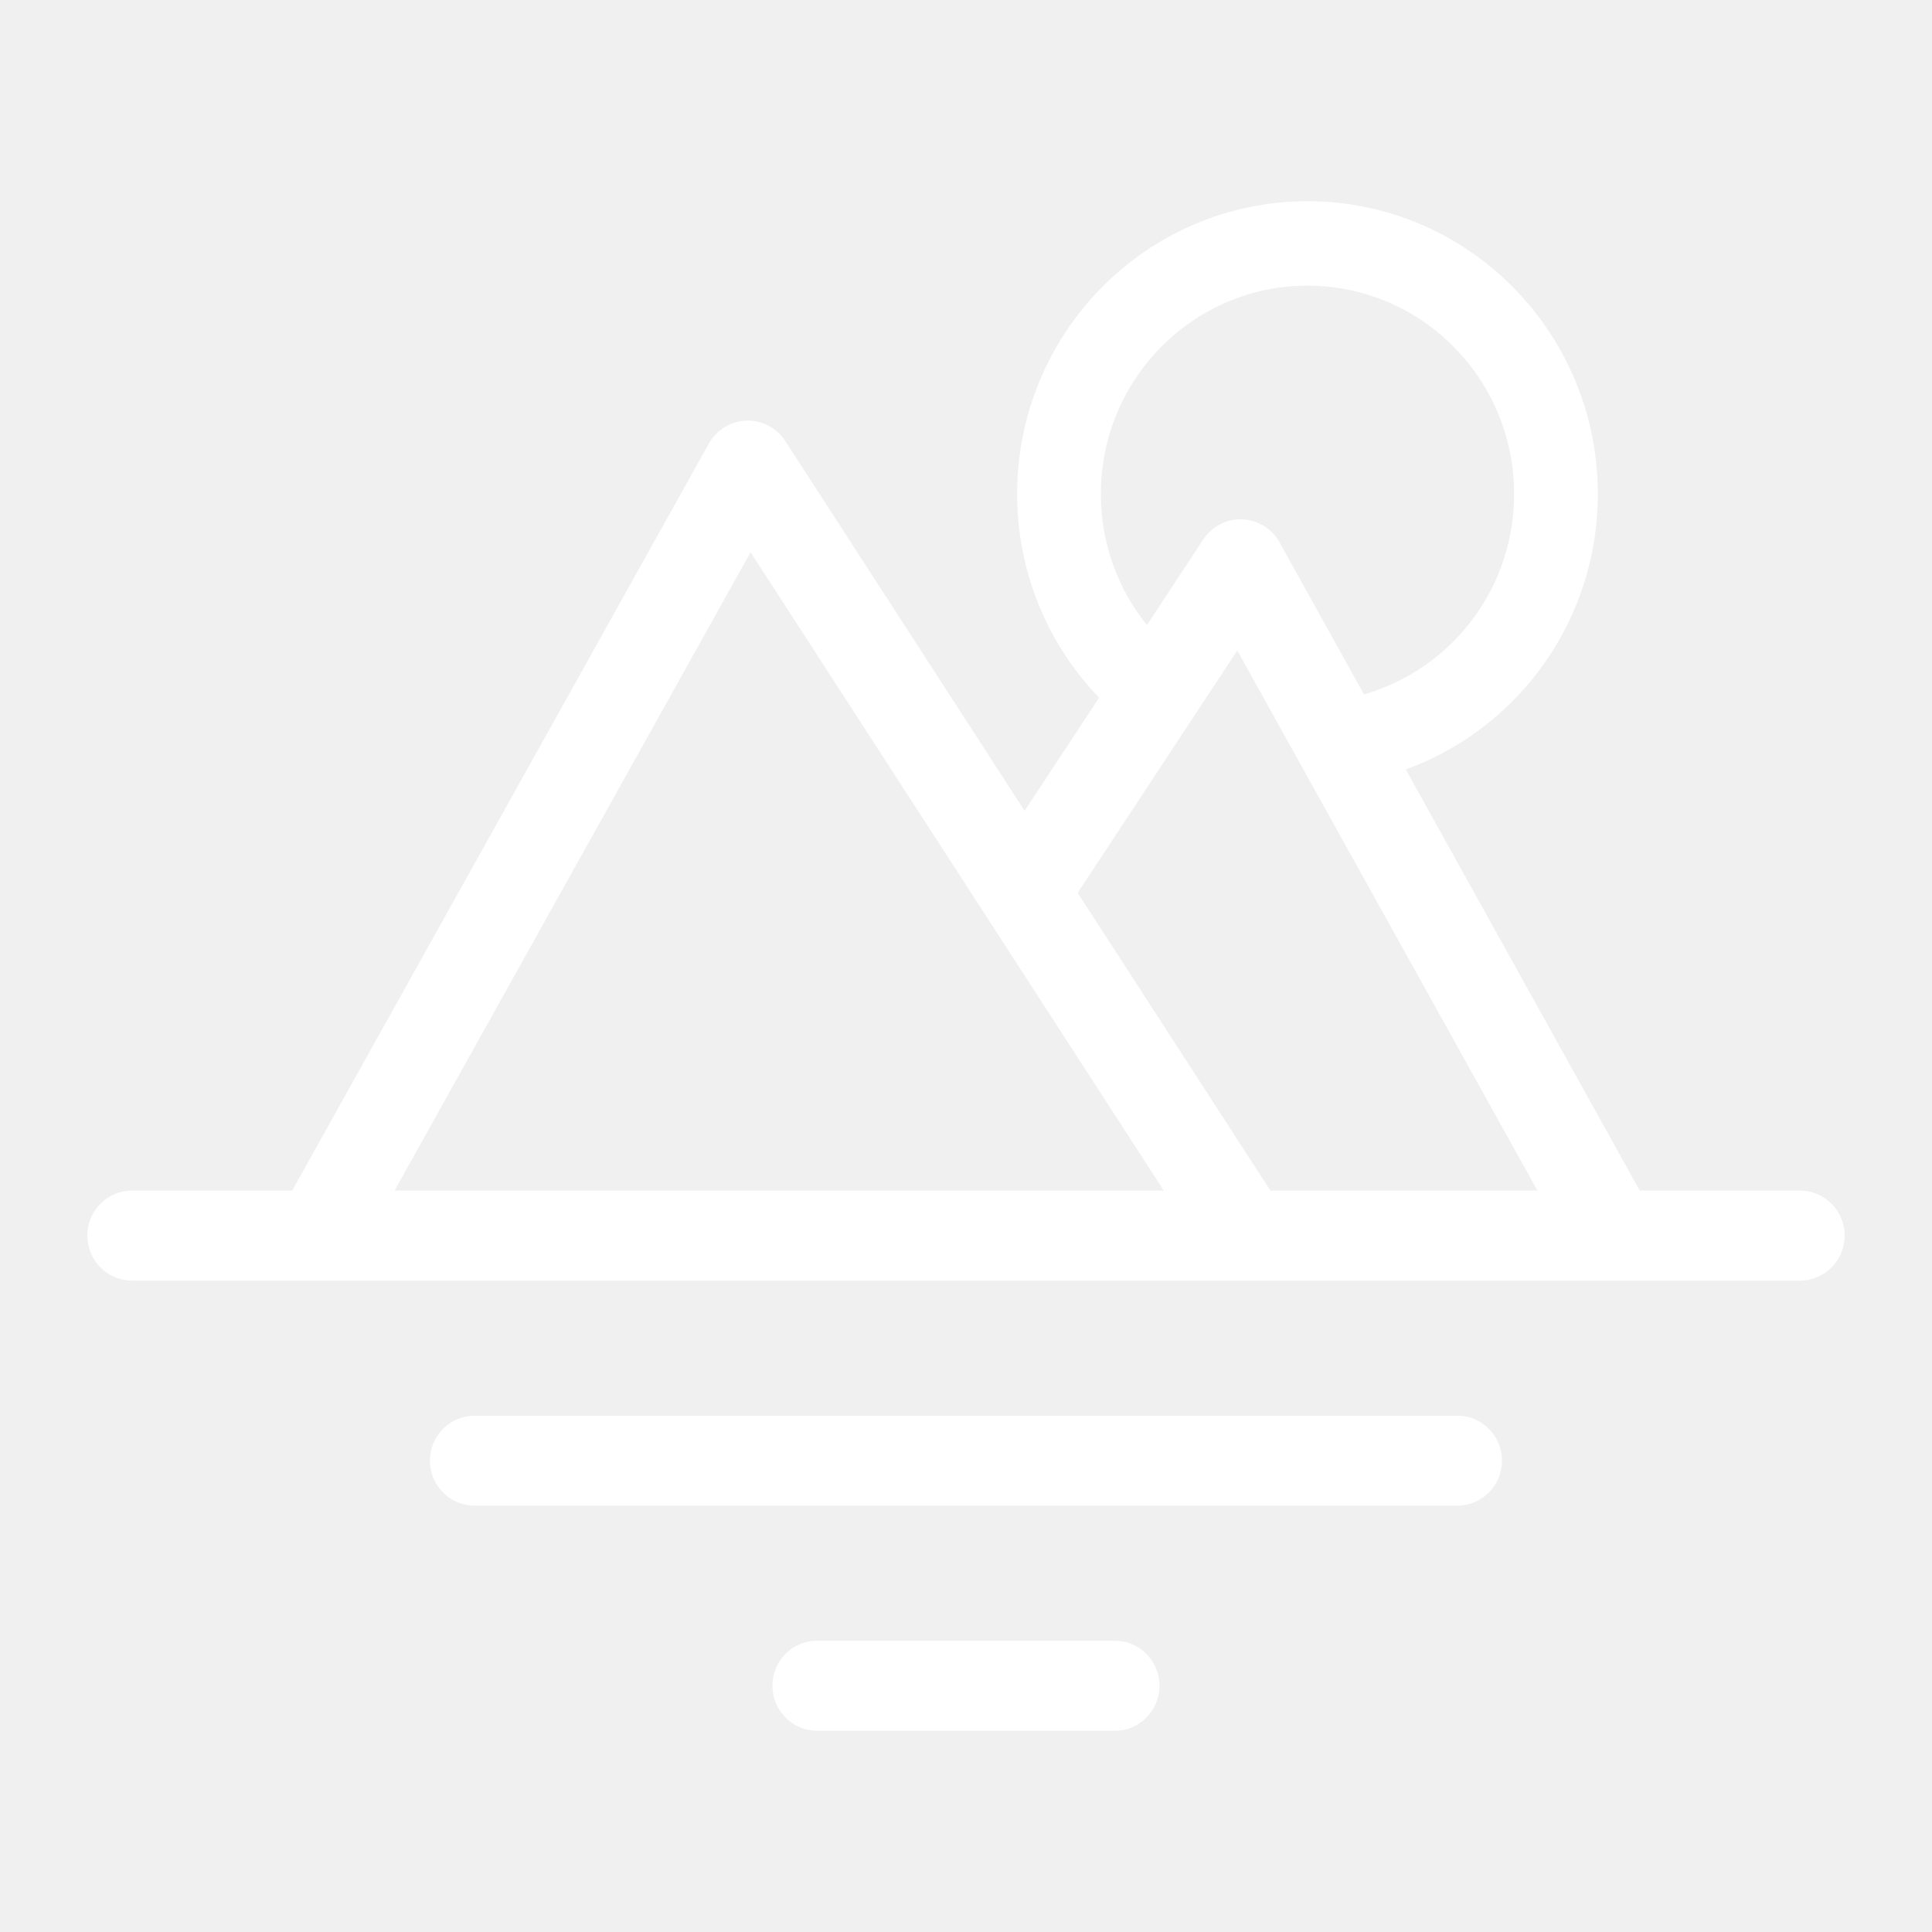
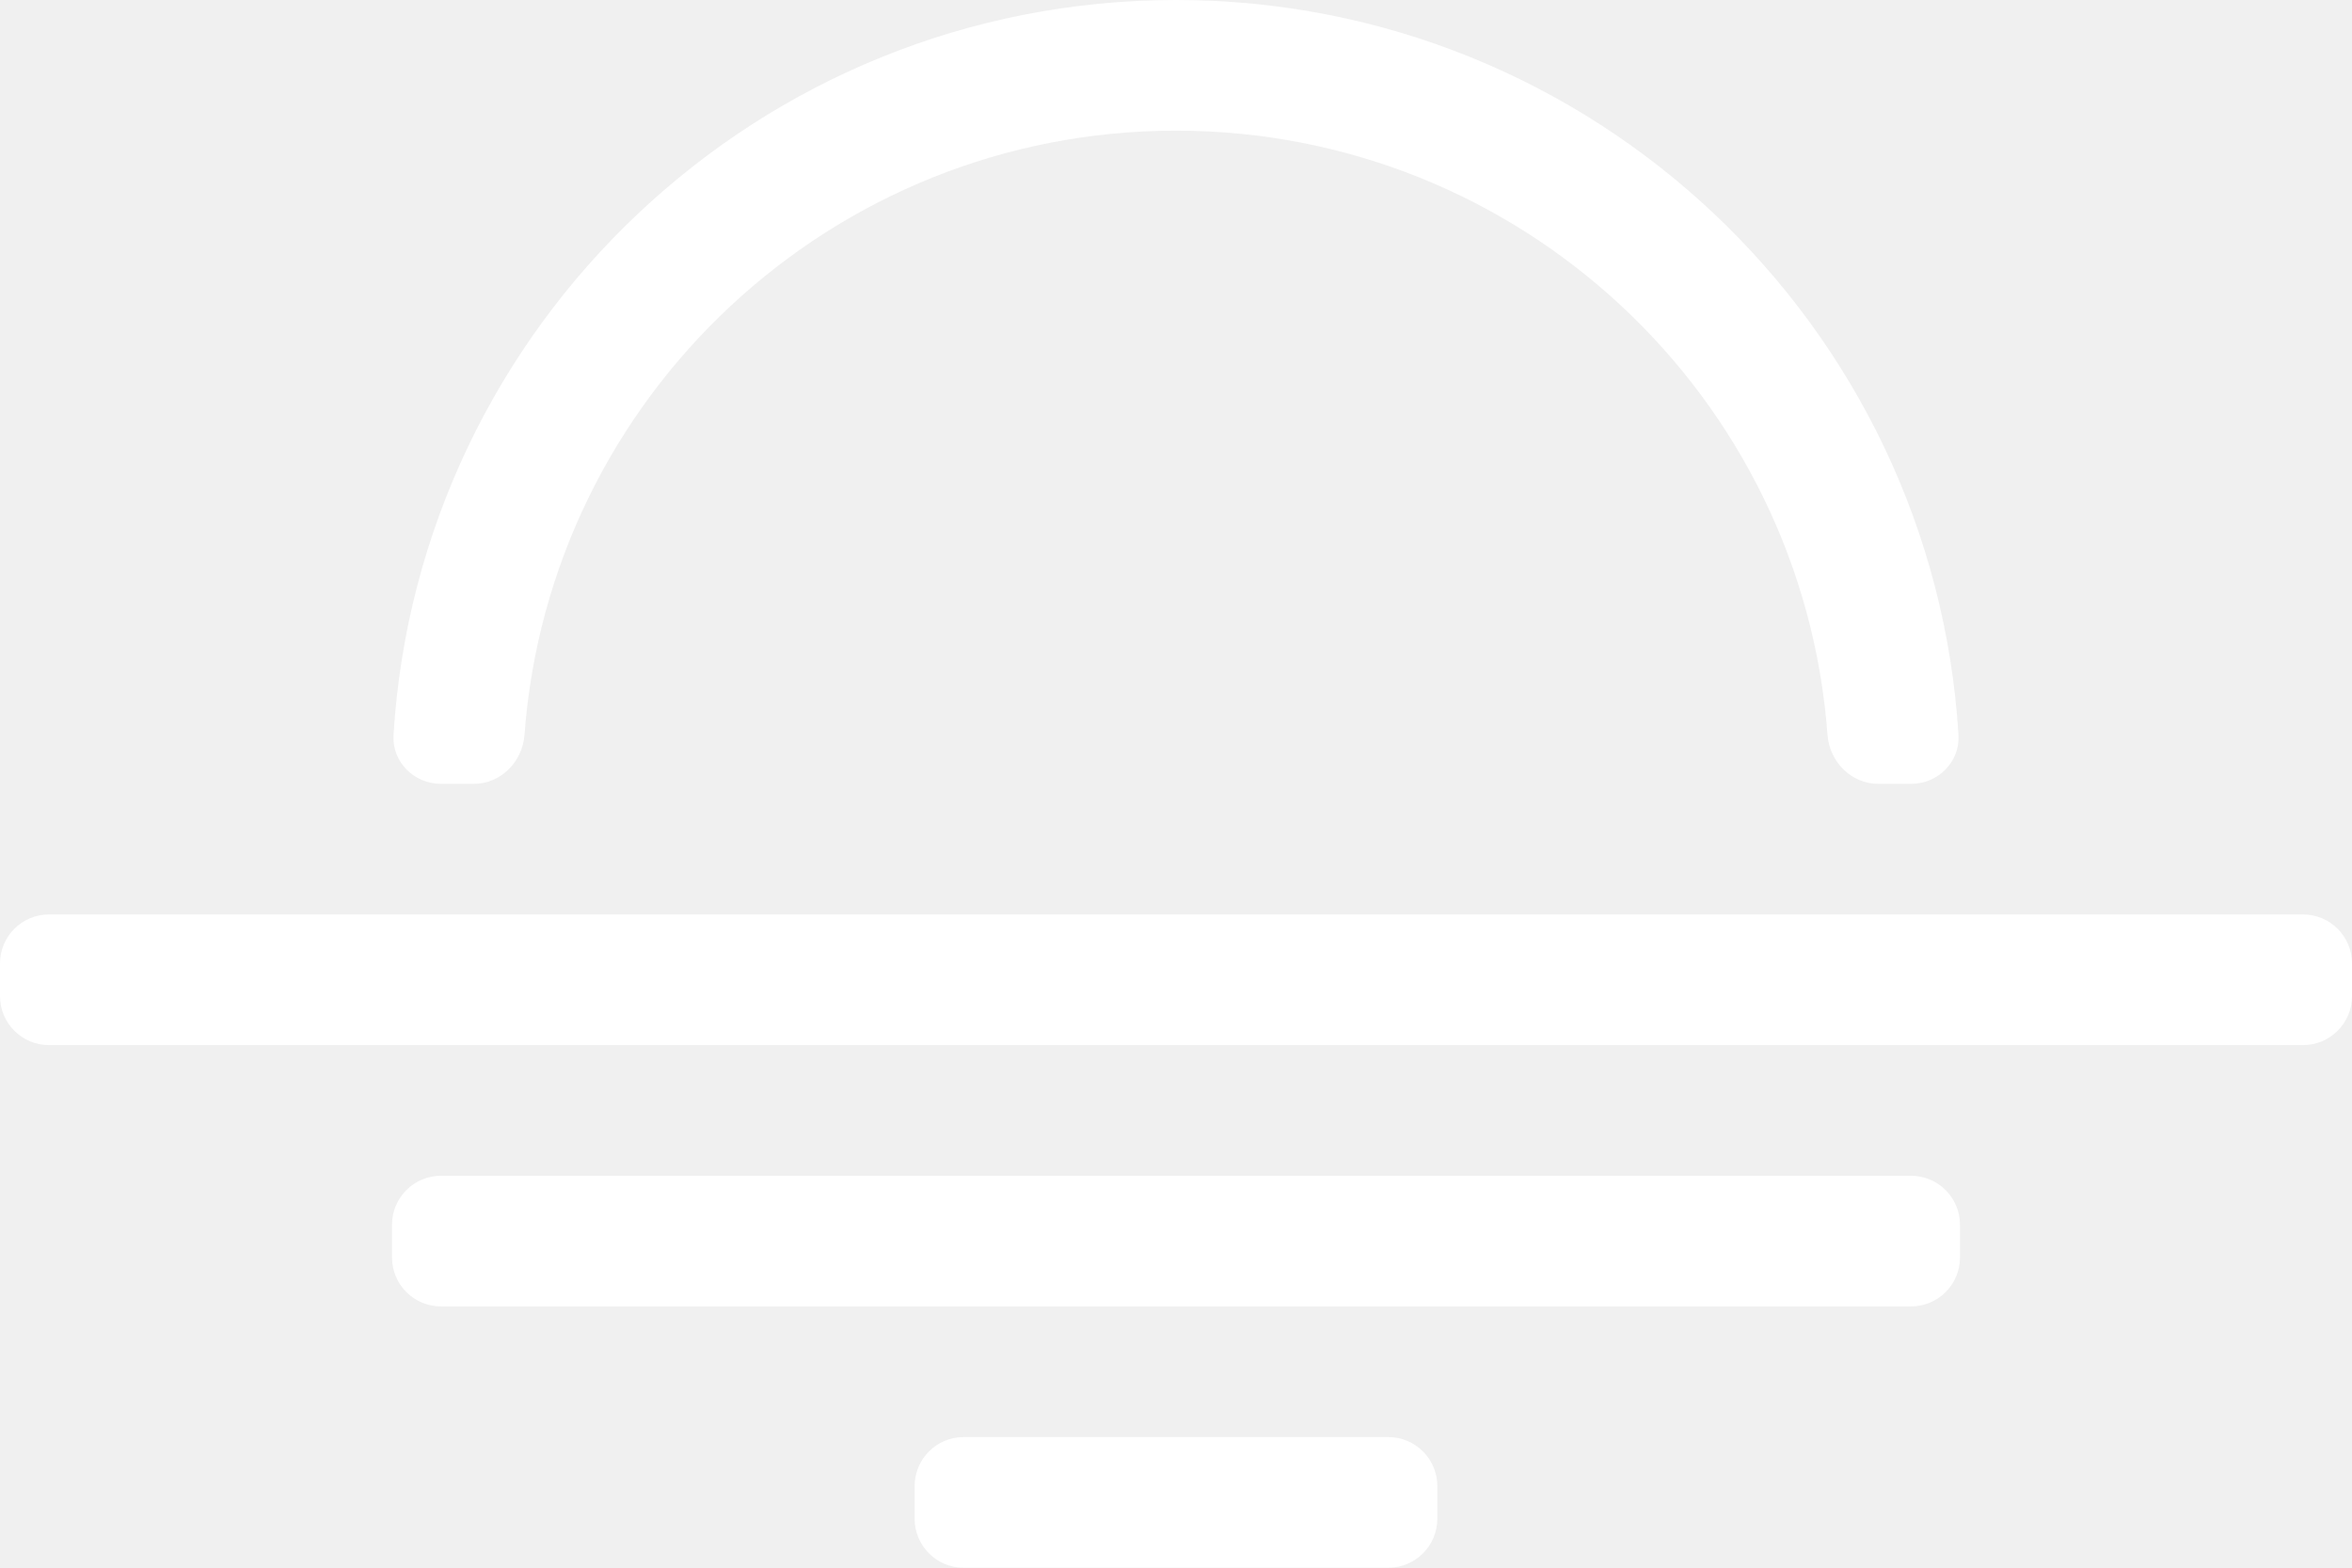
- <svg xmlns="http://www.w3.org/2000/svg" width="36" height="36" viewBox="0 0 36 36" fill="none">
-   <path fill-rule="evenodd" clip-rule="evenodd" d="M29.773 9.205C29.773 6.192 27.351 3.75 24.364 3.75C21.376 3.75 18.953 6.192 18.953 9.205C18.951 10.62 19.498 11.981 20.48 13.001L19.092 15.108L14.631 8.216C14.553 8.096 14.446 7.998 14.319 7.932C14.192 7.865 14.05 7.833 13.907 7.838C13.764 7.843 13.624 7.884 13.502 7.959C13.38 8.034 13.279 8.138 13.209 8.264L5.444 22.185H2.459C2 22.185 1.627 22.56 1.627 23.023C1.627 23.487 2 23.862 2.459 23.862H30.056C30.064 23.862 30.073 23.862 30.081 23.862H33.54C34 23.862 34.373 23.487 34.373 23.023C34.373 22.56 34 22.185 33.54 22.185H30.555L26.195 14.338C27.246 13.954 28.153 13.254 28.793 12.336C29.433 11.417 29.776 10.324 29.773 9.205ZM23.672 22.185L20.081 16.637L23.055 12.121L28.648 22.185H23.672ZM13.986 10.29L21.686 22.185H7.352L13.986 10.29ZM27.439 11.54C27.944 10.866 28.215 10.046 28.213 9.205C28.213 7.061 26.489 5.323 24.363 5.323C22.237 5.323 20.513 7.061 20.513 9.205C20.511 10.093 20.814 10.955 21.371 11.648L22.422 10.05C22.501 9.931 22.609 9.834 22.736 9.769C22.863 9.703 23.004 9.672 23.147 9.677C23.29 9.683 23.428 9.725 23.55 9.8C23.672 9.874 23.772 9.979 23.841 10.104L25.417 12.94C26.225 12.705 26.935 12.213 27.439 11.54Z" fill="white" />
-   <path d="M8.011 27.218C8.011 26.755 8.383 26.38 8.841 26.38H27.157C27.615 26.38 27.987 26.755 27.987 27.218C27.987 27.68 27.615 28.055 27.156 28.055H8.841C8.383 28.055 8.011 27.68 8.011 27.218Z" fill="white" />
-   <path d="M14.393 31.412C14.393 30.948 14.766 30.572 15.226 30.572H20.772C21.232 30.572 21.605 30.948 21.605 31.412C21.605 31.875 21.232 32.25 20.773 32.25H15.226C14.766 32.25 14.393 31.874 14.393 31.412Z" fill="white" />
+ <svg xmlns="http://www.w3.org/2000/svg" width="48" height="32" viewBox="0 0 48 32" fill="none">
+   <path d="M37.296 15C37.337 15.551 37.781 16 38.333 16H39C39.552 16 40.003 15.551 39.969 15C39.453 6.629 32.501 0 24 0C15.499 0 8.547 6.629 8.031 15C7.997 15.551 8.448 16 9 16H9.667C10.219 16 10.663 15.551 10.704 15C11.215 8.103 16.973 2.667 24 2.667C31.027 2.667 36.785 8.103 37.296 15Z" fill="white" />
+   <rect y="18.666" width="48" height="2.667" rx="1" fill="white" />
+   <rect x="8" y="24" width="32" height="2.667" rx="1" fill="white" />
+   <rect x="18.666" y="29.334" width="10.667" height="2.667" rx="1" fill="white" />
</svg>
